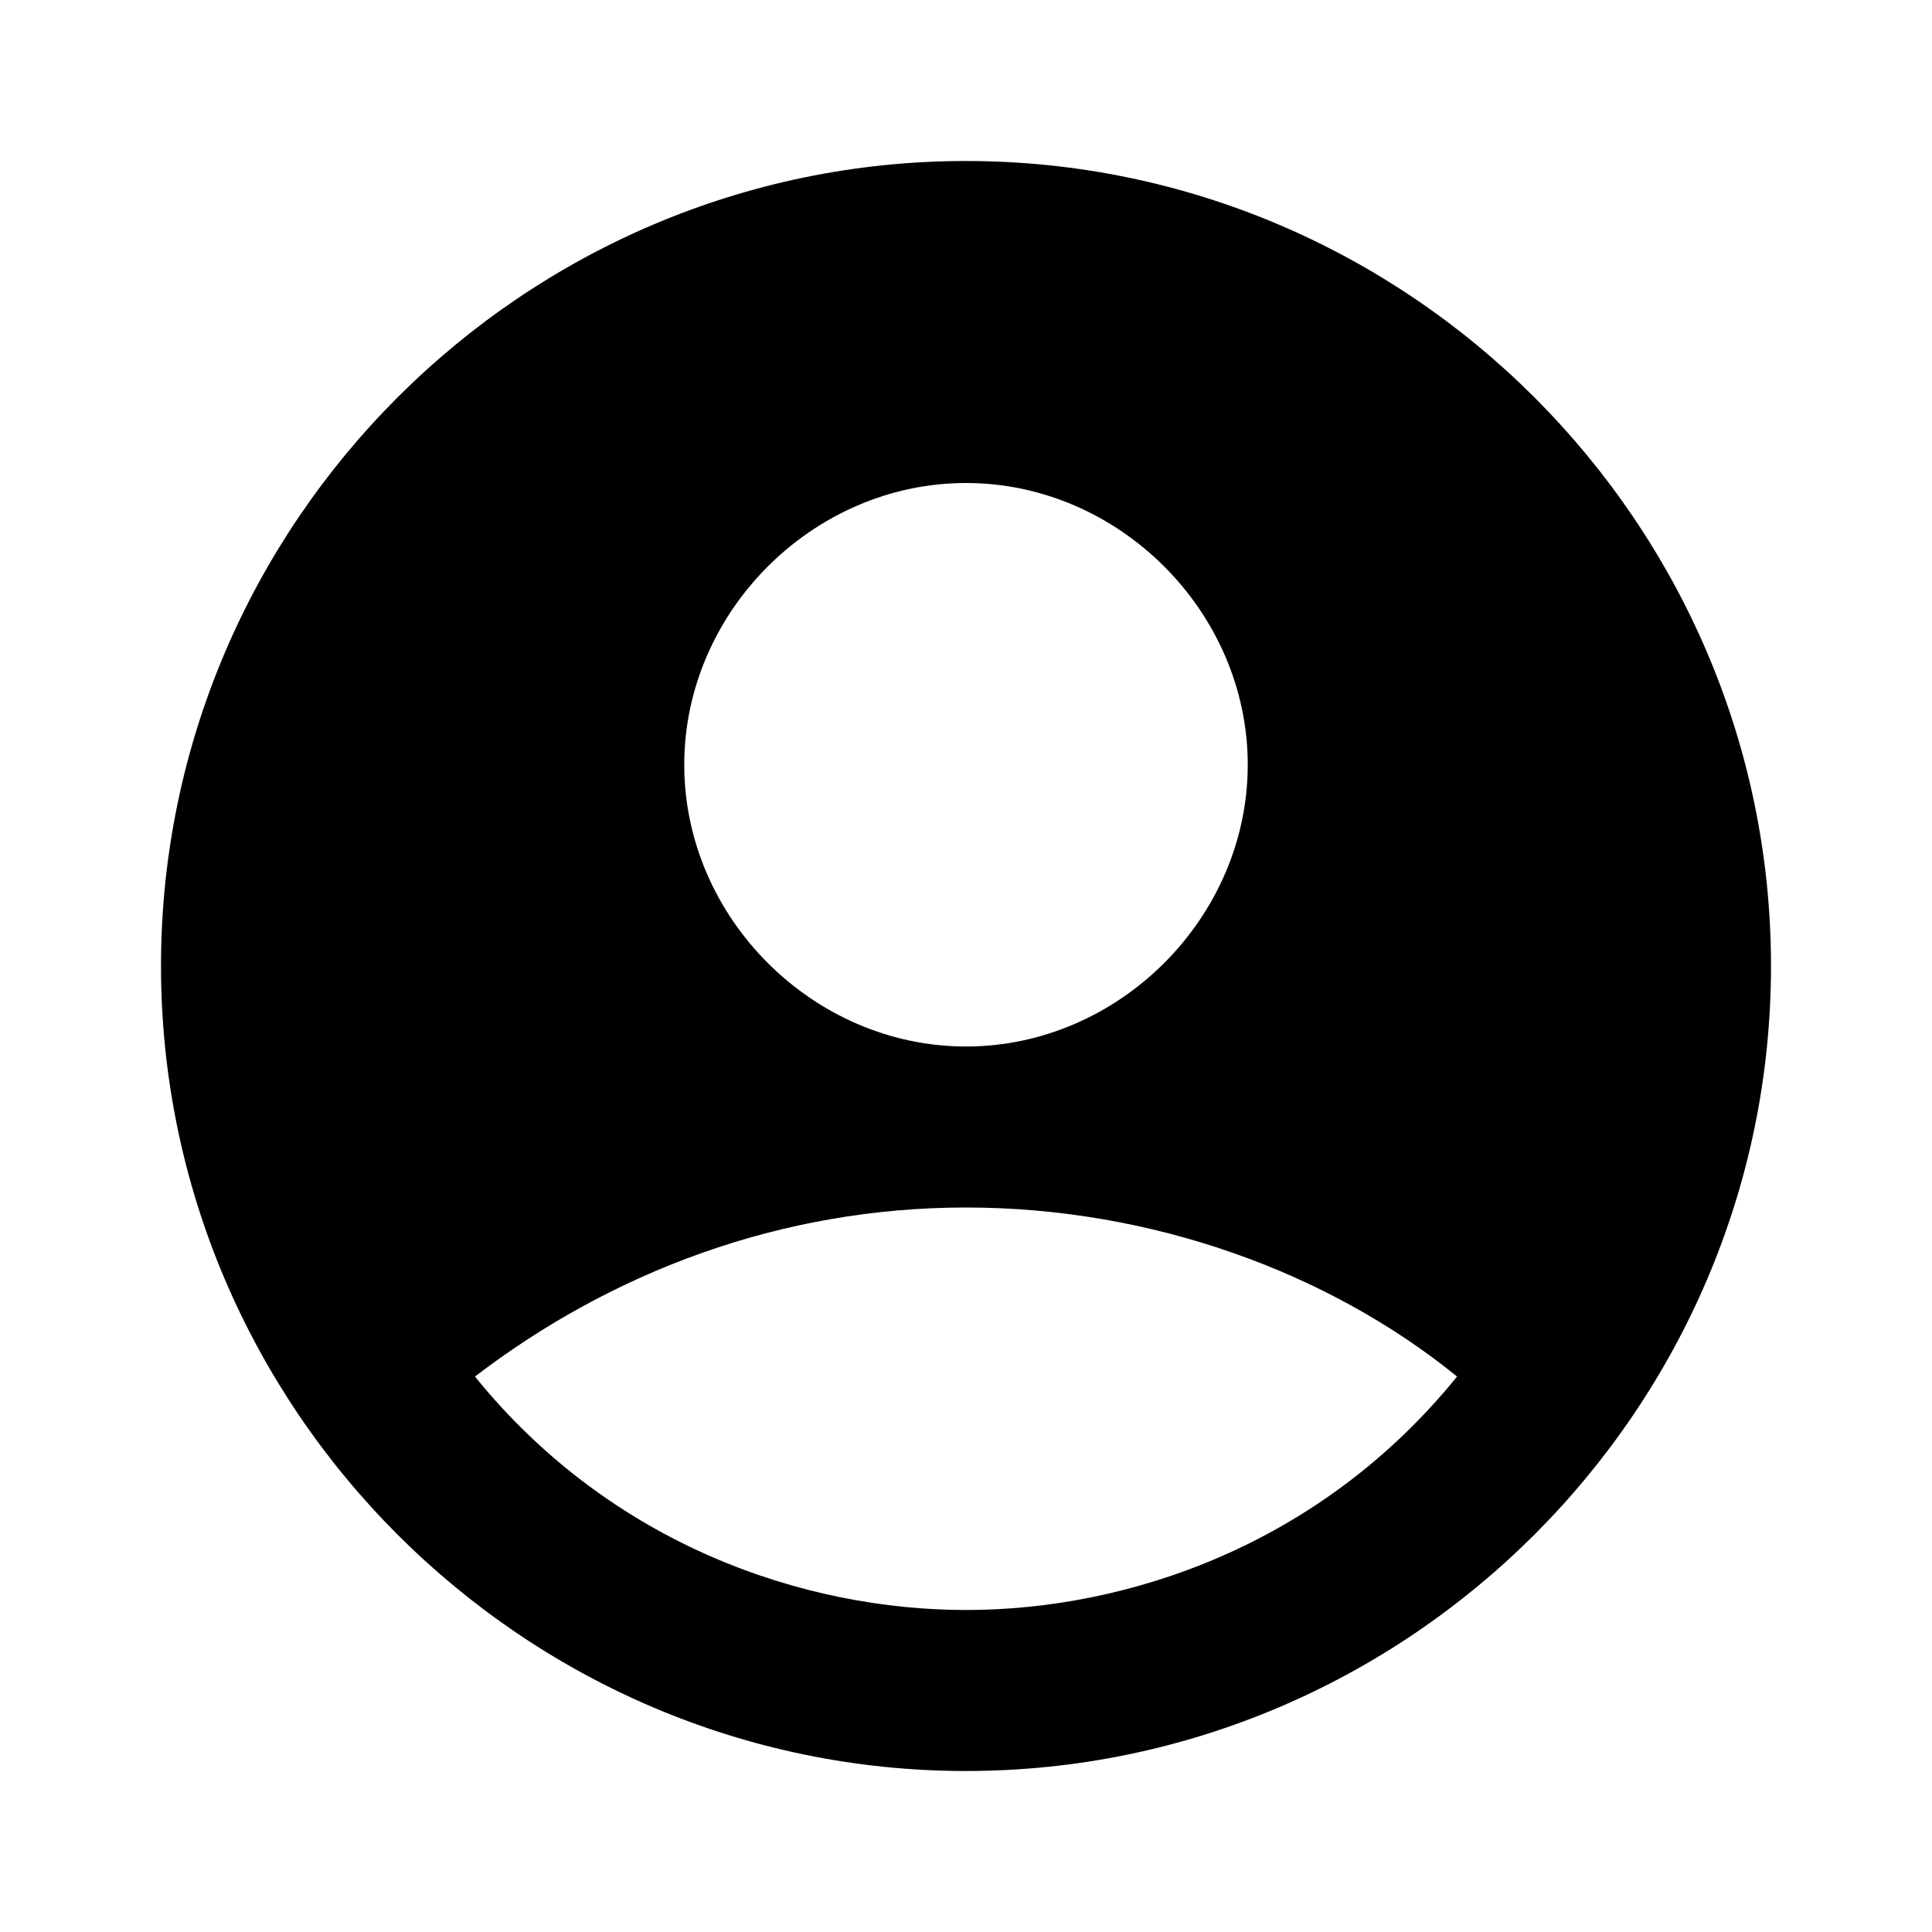
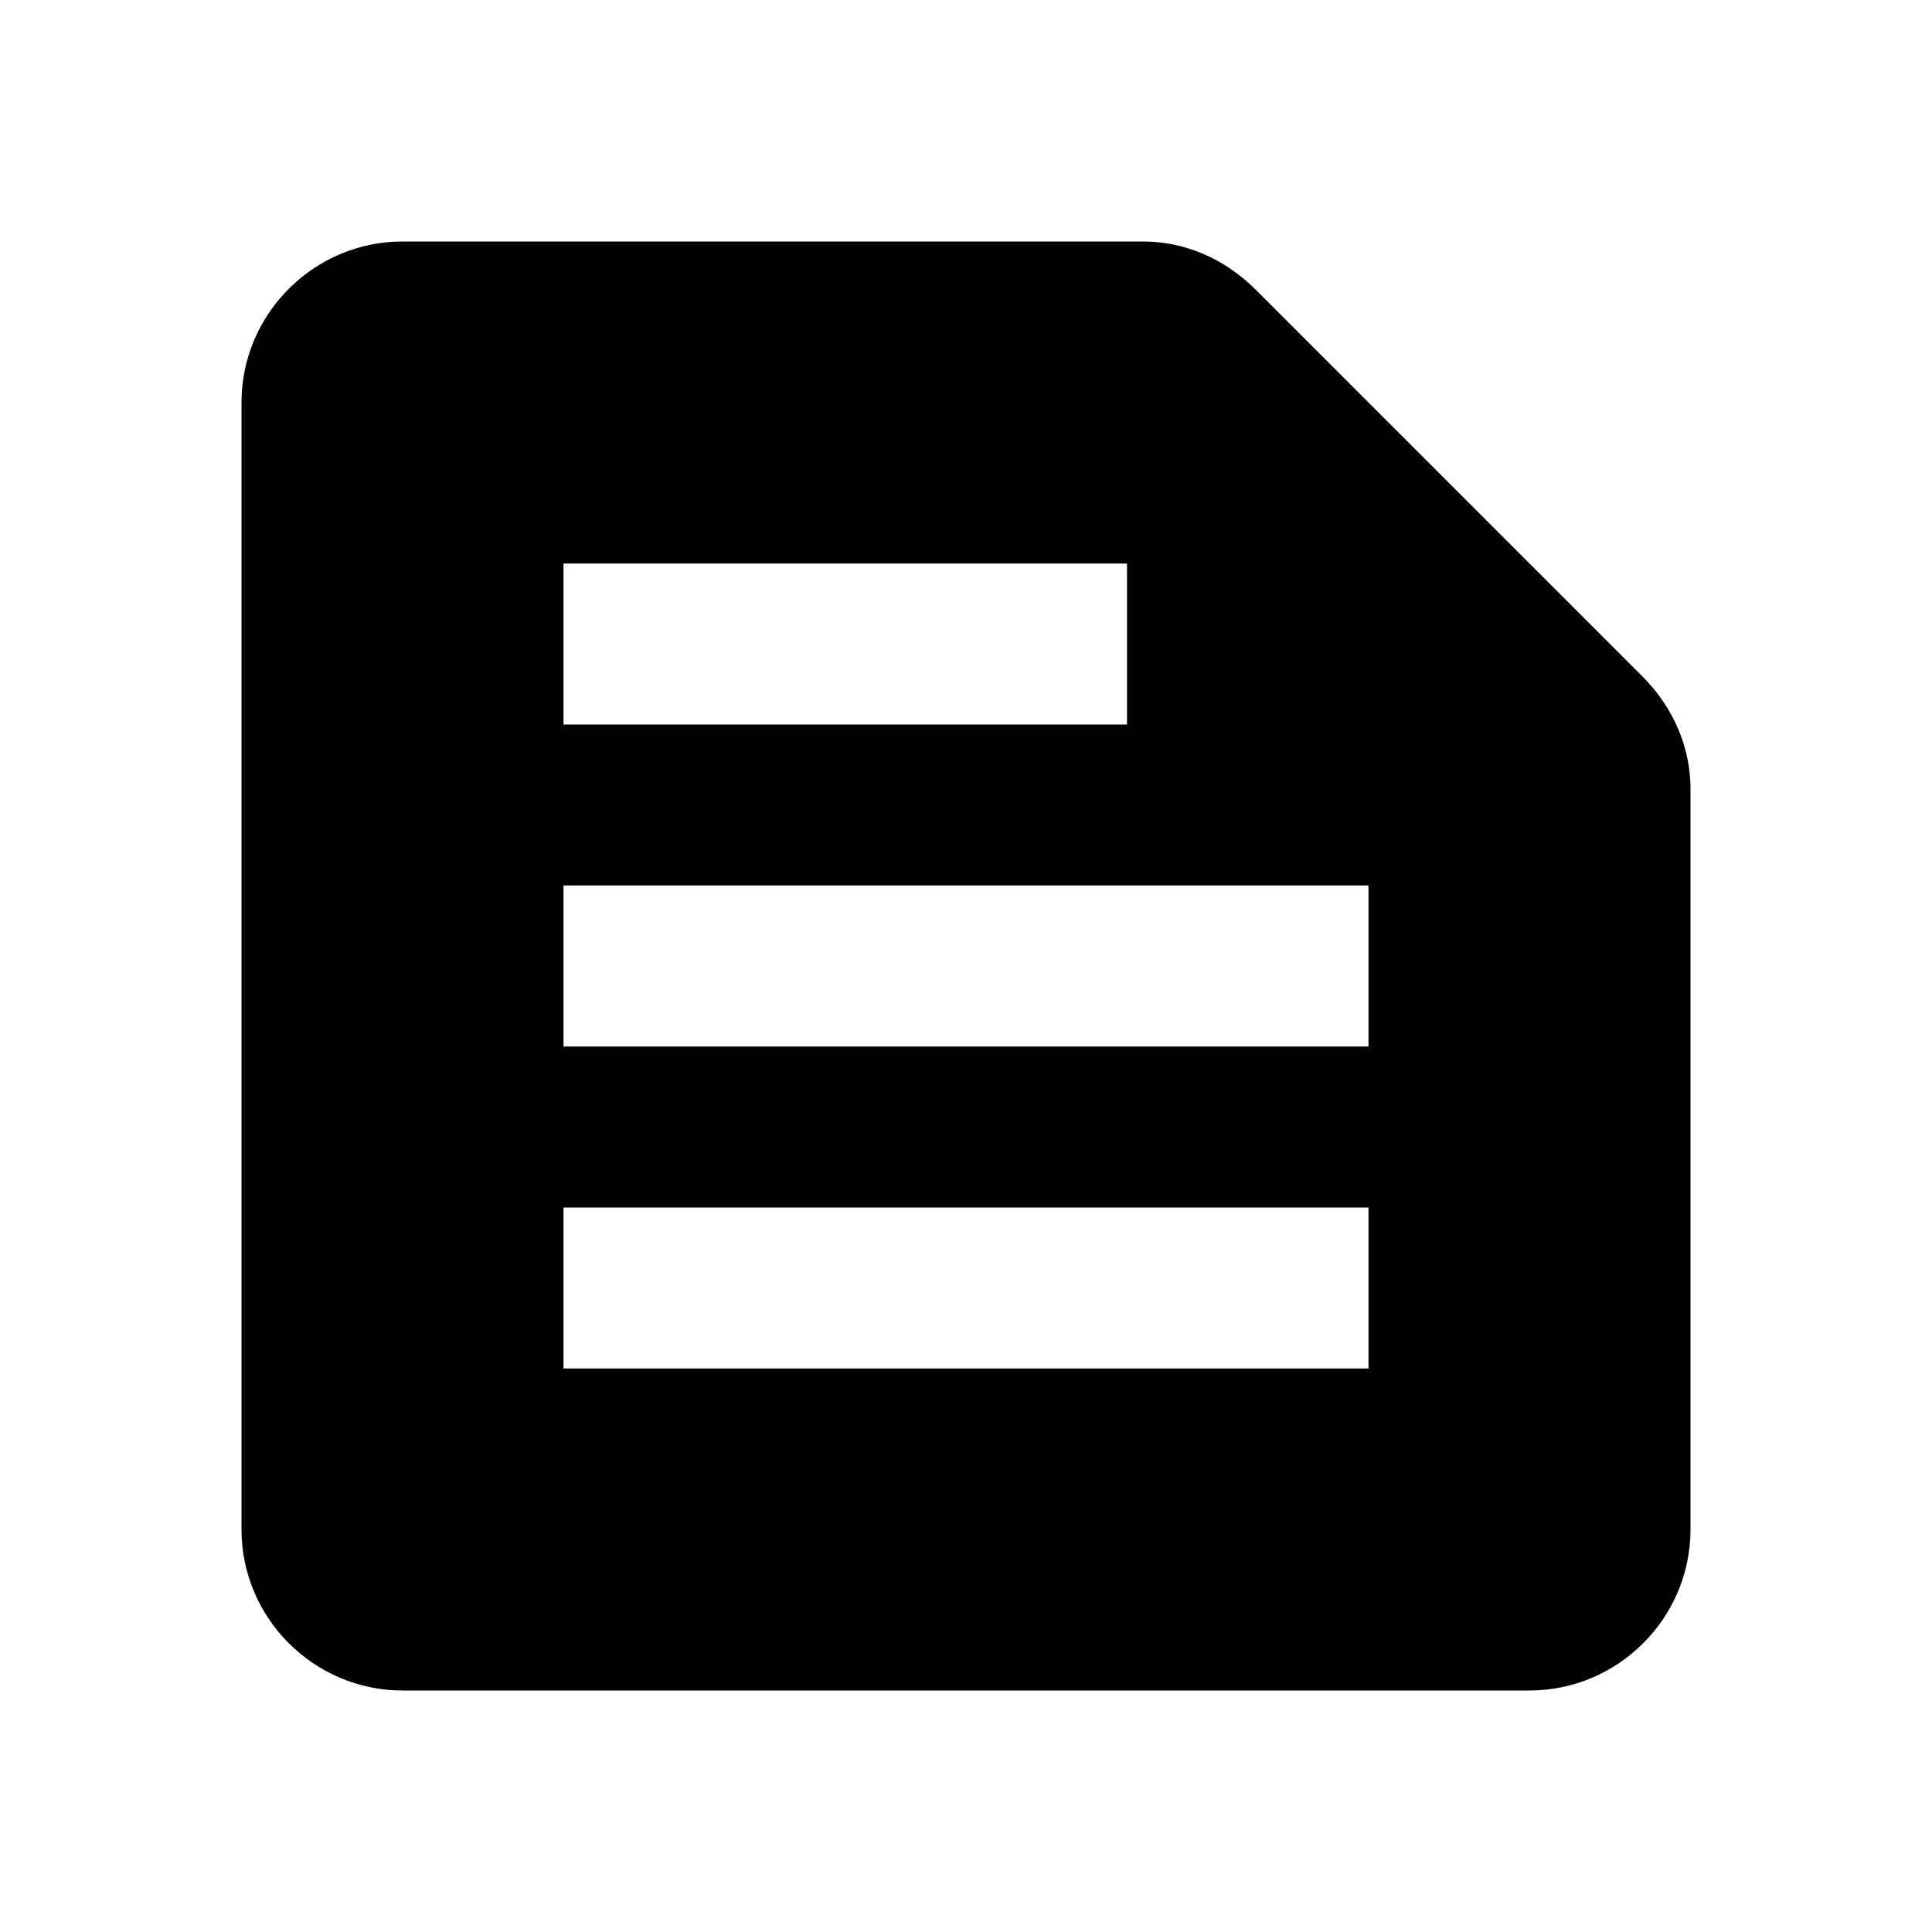
<svg xmlns="http://www.w3.org/2000/svg" data-v-0cc6e1e7="" version="1.1" id="레이어_1" x="0px" y="0px" xml:space="preserve" viewBox="0 0 24 24">
-   <g>
-     <path d="M12,2C6.5,2,2,6.5,2,12s4.5,10,10,10s10-4.5,10-10S17.5,2,12,2z M12,6c1.9,0,3.5,1.6,3.5,3.5S13.9,13,12,13       s-3.5-1.6-3.5-3.5S10.1,6,12,6z M12,20c-2,0-4.4-0.8-6.1-2.9C7.6,15.8,9.7,15,12,15s4.5,0.8,6.1,2.1C16.4,19.2,14,20,12,20z" />
-   </g>
+   <path d="M20.4,8.4l-4.8-4.8C15.2,3.2,14.7,3,14.2,3H5C3.9,3,3,3.9,3,5v14c0,1.1,0.9,2,2,2h14c1.1,0,2-0.9,2-2V9.8      C21,9.3,20.8,8.8,20.4,8.4z M7,7h7v2H7V7z M17,17H7v-2h10V17z M17,13H7v-2h10V13z" />
</svg>
